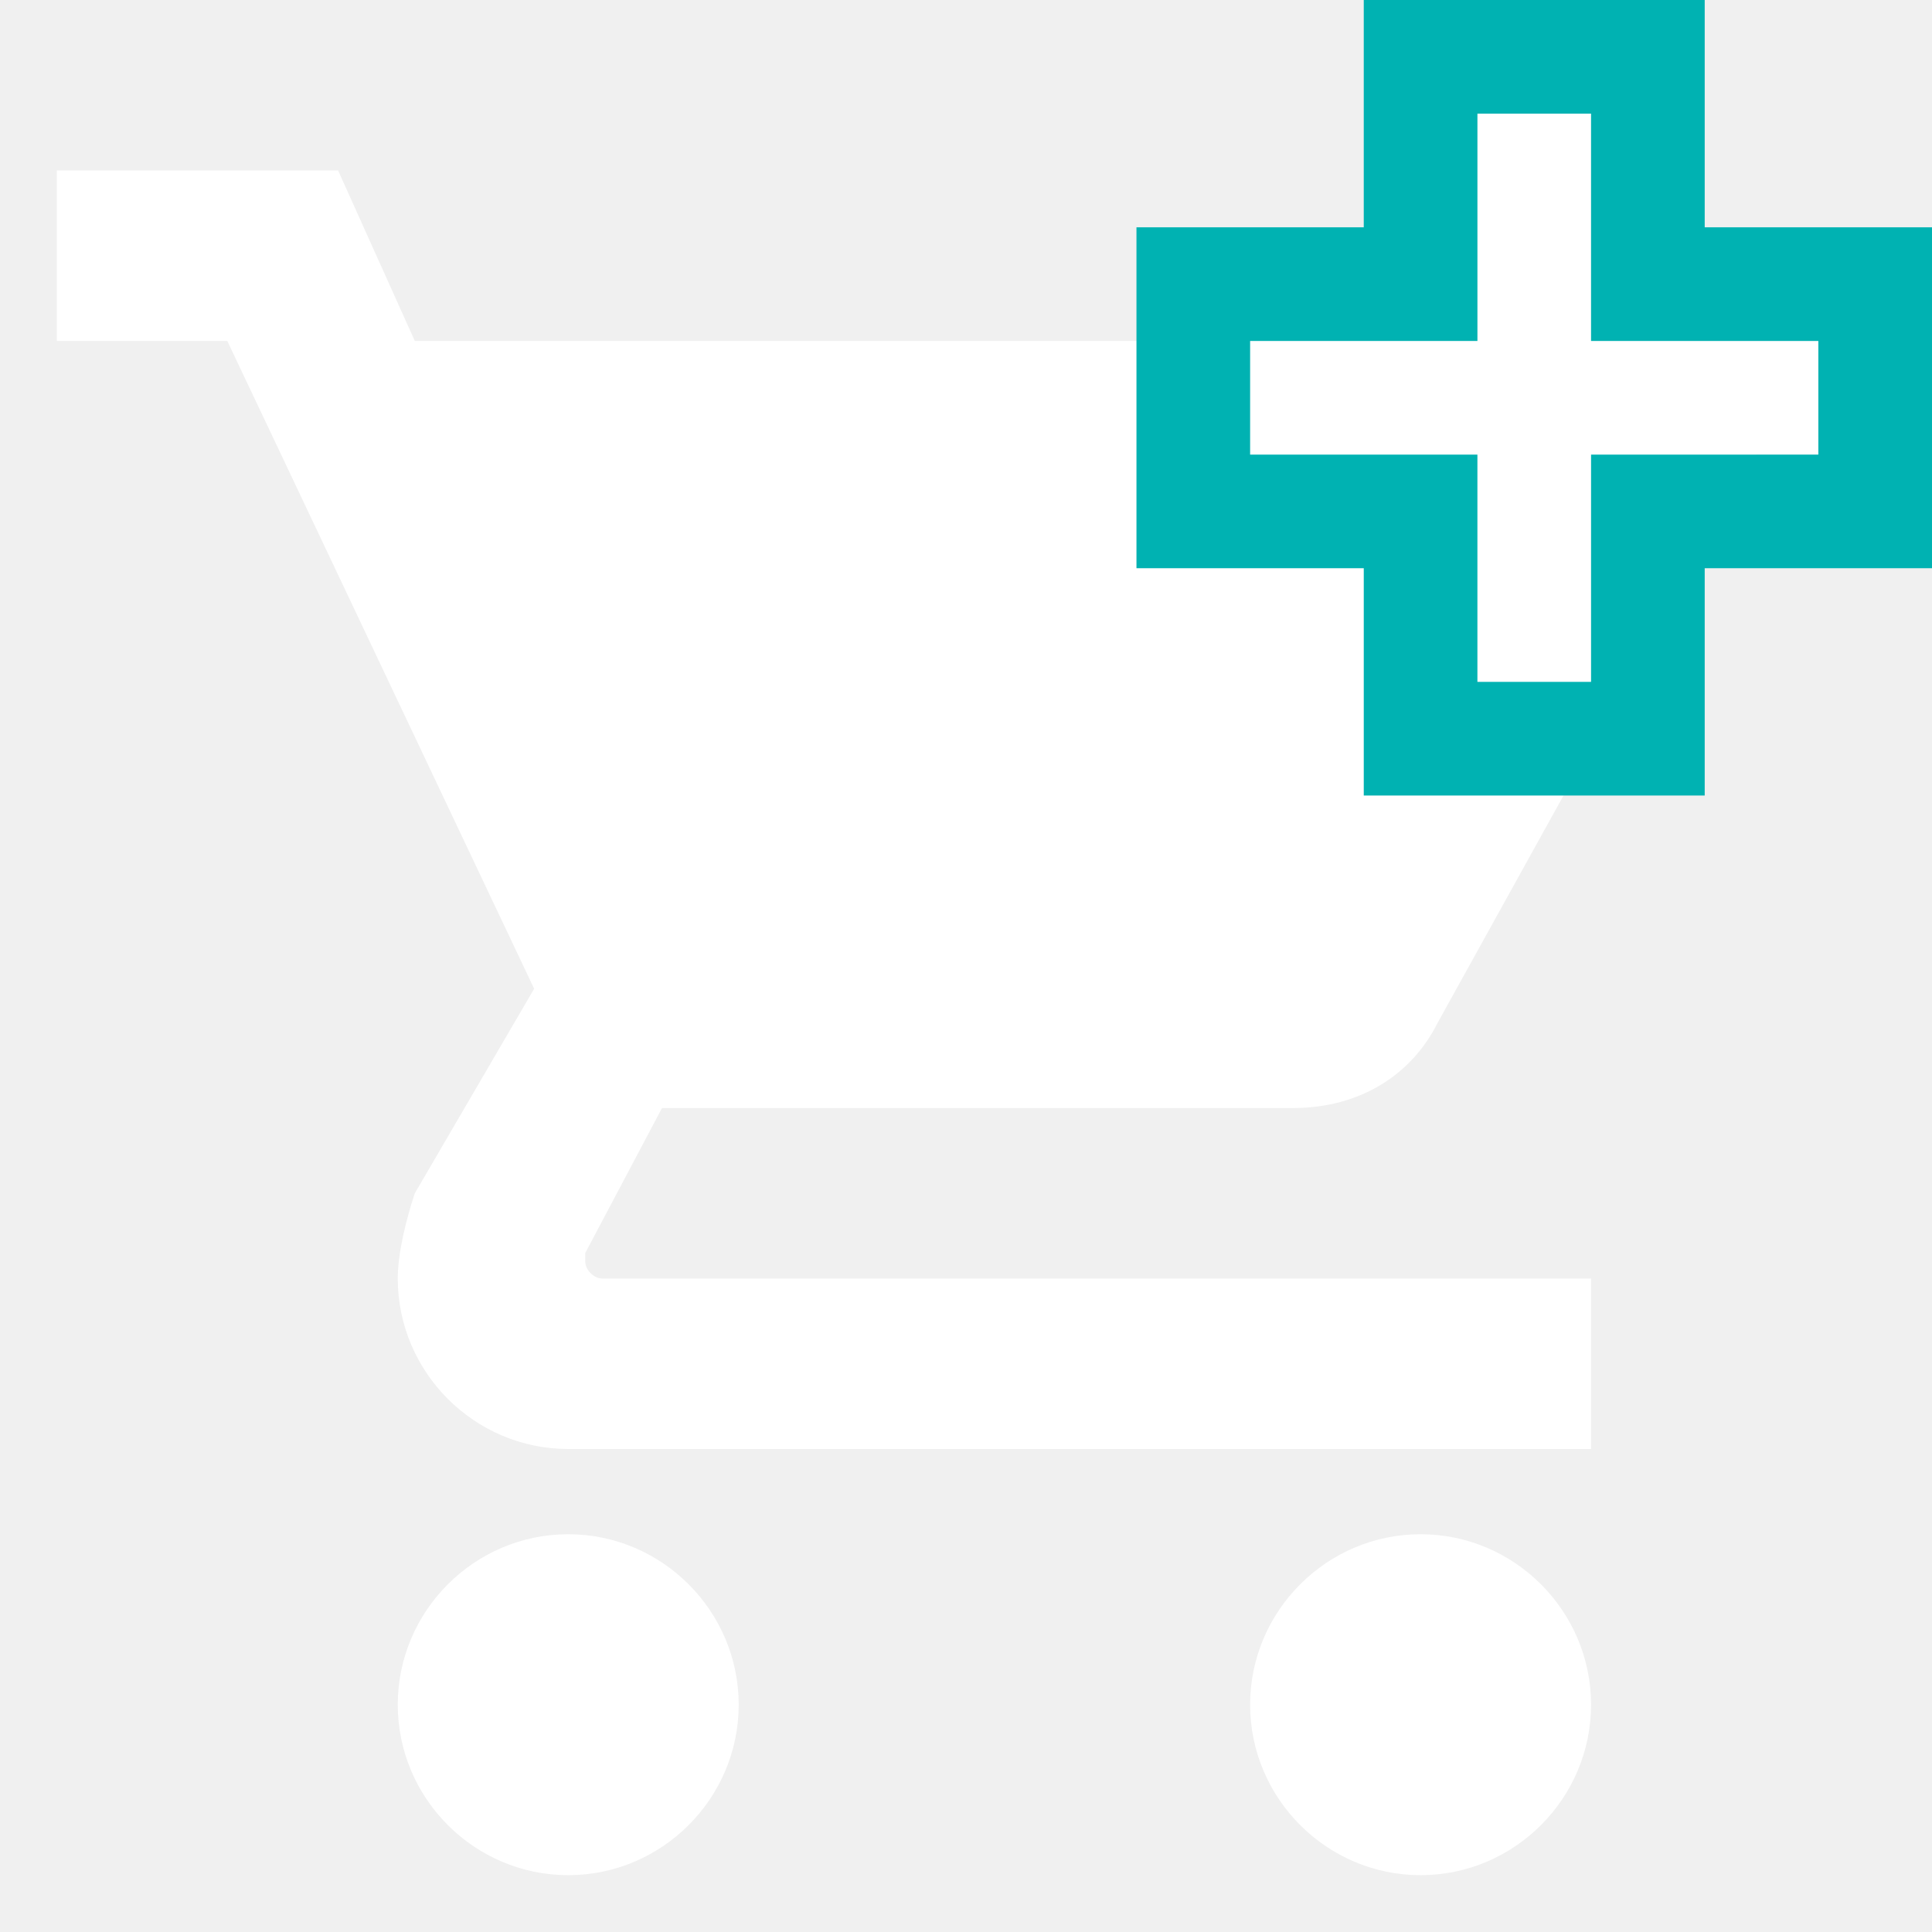
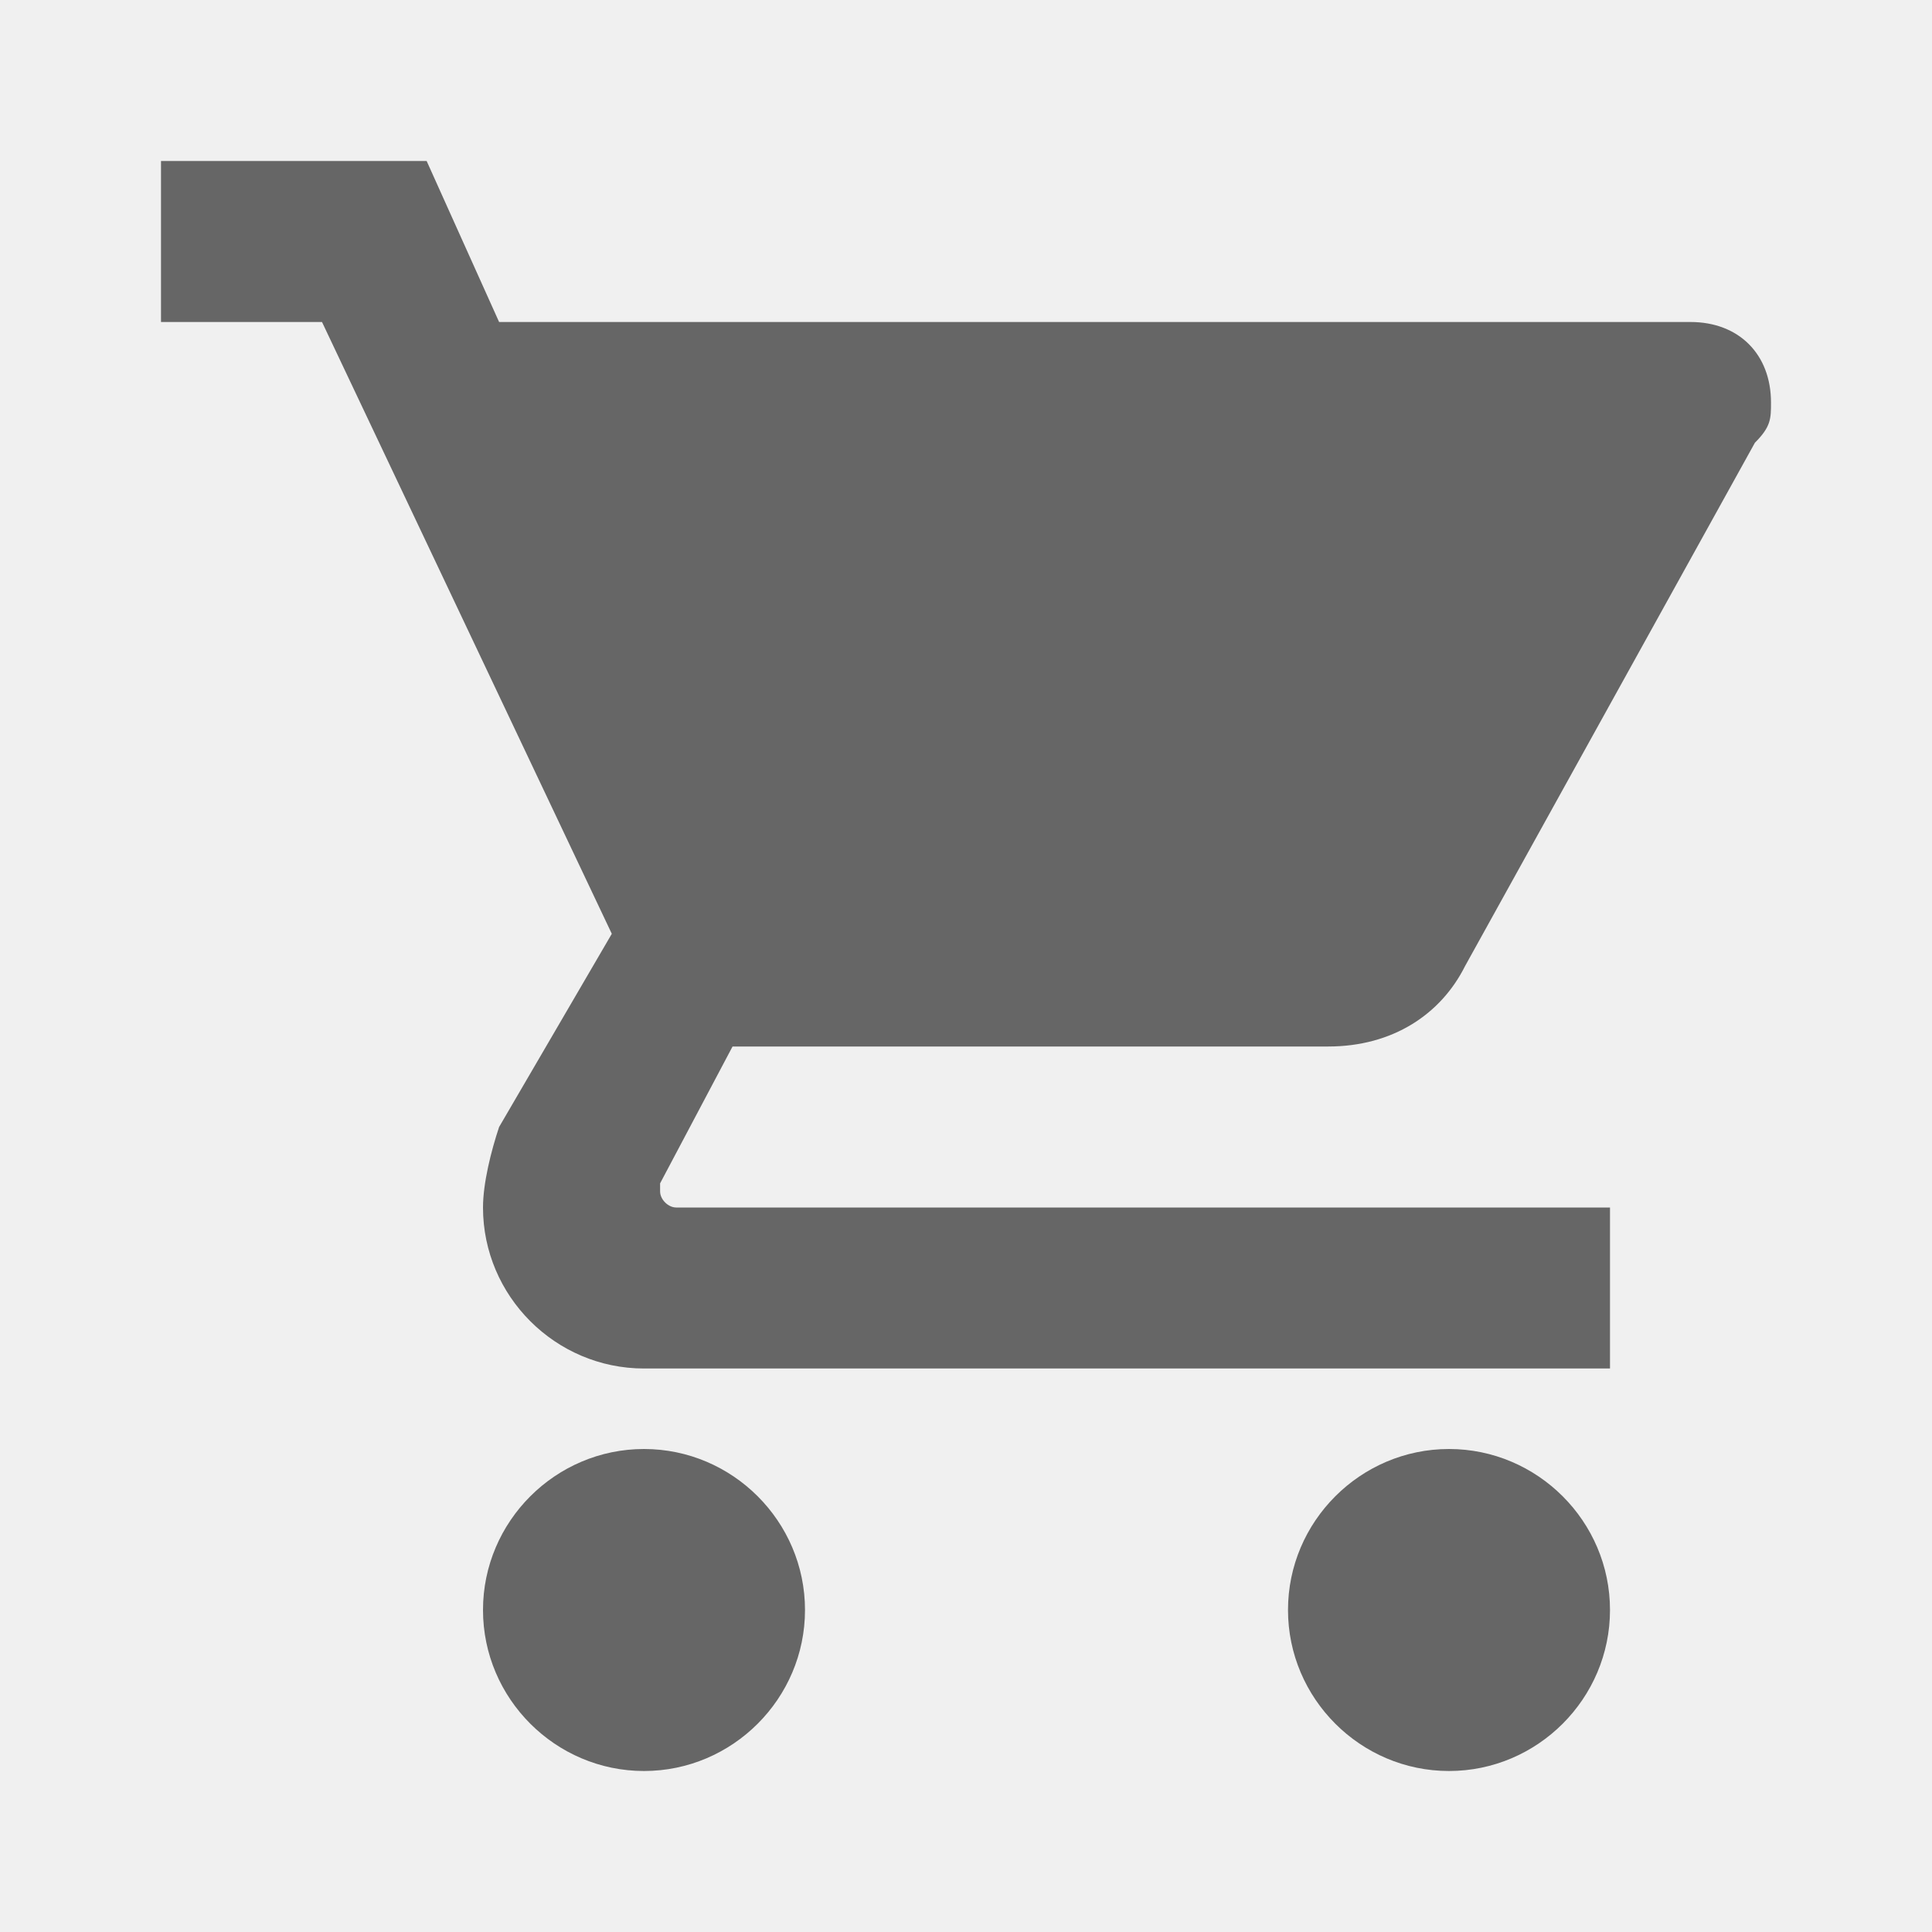
- <svg xmlns="http://www.w3.org/2000/svg" width="17" height="17">
-   <defs>
-     <clipPath id="a">
-       <path fill="#fff" d="M10 7V0h7v7zm3-4h-2v1h2v2h1V4h2V3h-2V1h-1z" />
-     </clipPath>
-   </defs>
-   <path fill="#fff" d="M14 15c0 .825-.675 1.5-1.5 1.5S11 15.825 11 15s.675-1.5 1.5-1.5 1.5.675 1.5 1.5zM2.975 1.5L3.65 3h11.1c.45 0 .75.3.75.75 0 .15 0 .225-.15.375L12.65 9c-.225.45-.675.75-1.275.75h-5.55l-.675 1.275v.075c0 .075.075.15.15.15H14v1.5H5c-.825 0-1.5-.675-1.5-1.5 0-.225.075-.525.15-.75L4.7 8.7 2 3H.5V1.5zM6.5 15c0 .825-.675 1.5-1.5 1.5s-1.5-.675-1.5-1.5.675-1.5 1.5-1.5 1.5.675 1.5 1.5z" />
-   <path fill="#fff" d="M13 1h1v2h2v1h-2v2h-1V4h-2V3h2z" />
-   <path fill="none" stroke="#00b2b2" stroke-miterlimit="50" stroke-width="2" d="M13 1h1v2h2v1h-2v2h-1V4h-2V3h2z" clip-path="url(&quot;#a&quot;)" />
+ <svg xmlns="http://www.w3.org/2000/svg" width="24" height="24">
+   <g fill="none" fill-rule="evenodd">
+     <path d="M0 0h24v24H0z" />
+     <path fill="#666" fill-rule="nonzero" d="M8 18c-1.1 0-2 .9-2 2s.9 2 2 2 2-.9 2-2-.9-2-2-2zM2 2v2h2l3.6 7.6L6.2 14c-.1.3-.2.7-.2 1 0 1.1.9 2 2 2h12v-2H8.4c-.1 0-.2-.1-.2-.2v-.1l.9-1.7h7.4c.8 0 1.4-.4 1.7-1l3.6-6.5c.2-.2.2-.3.2-.5 0-.6-.4-1-1-1H6.2l-.9-2H2zm16 16c-1.1 0-2 .9-2 2s.9 2 2 2 2-.9 2-2-.9-2-2-2z" />
+   </g>
</svg>
